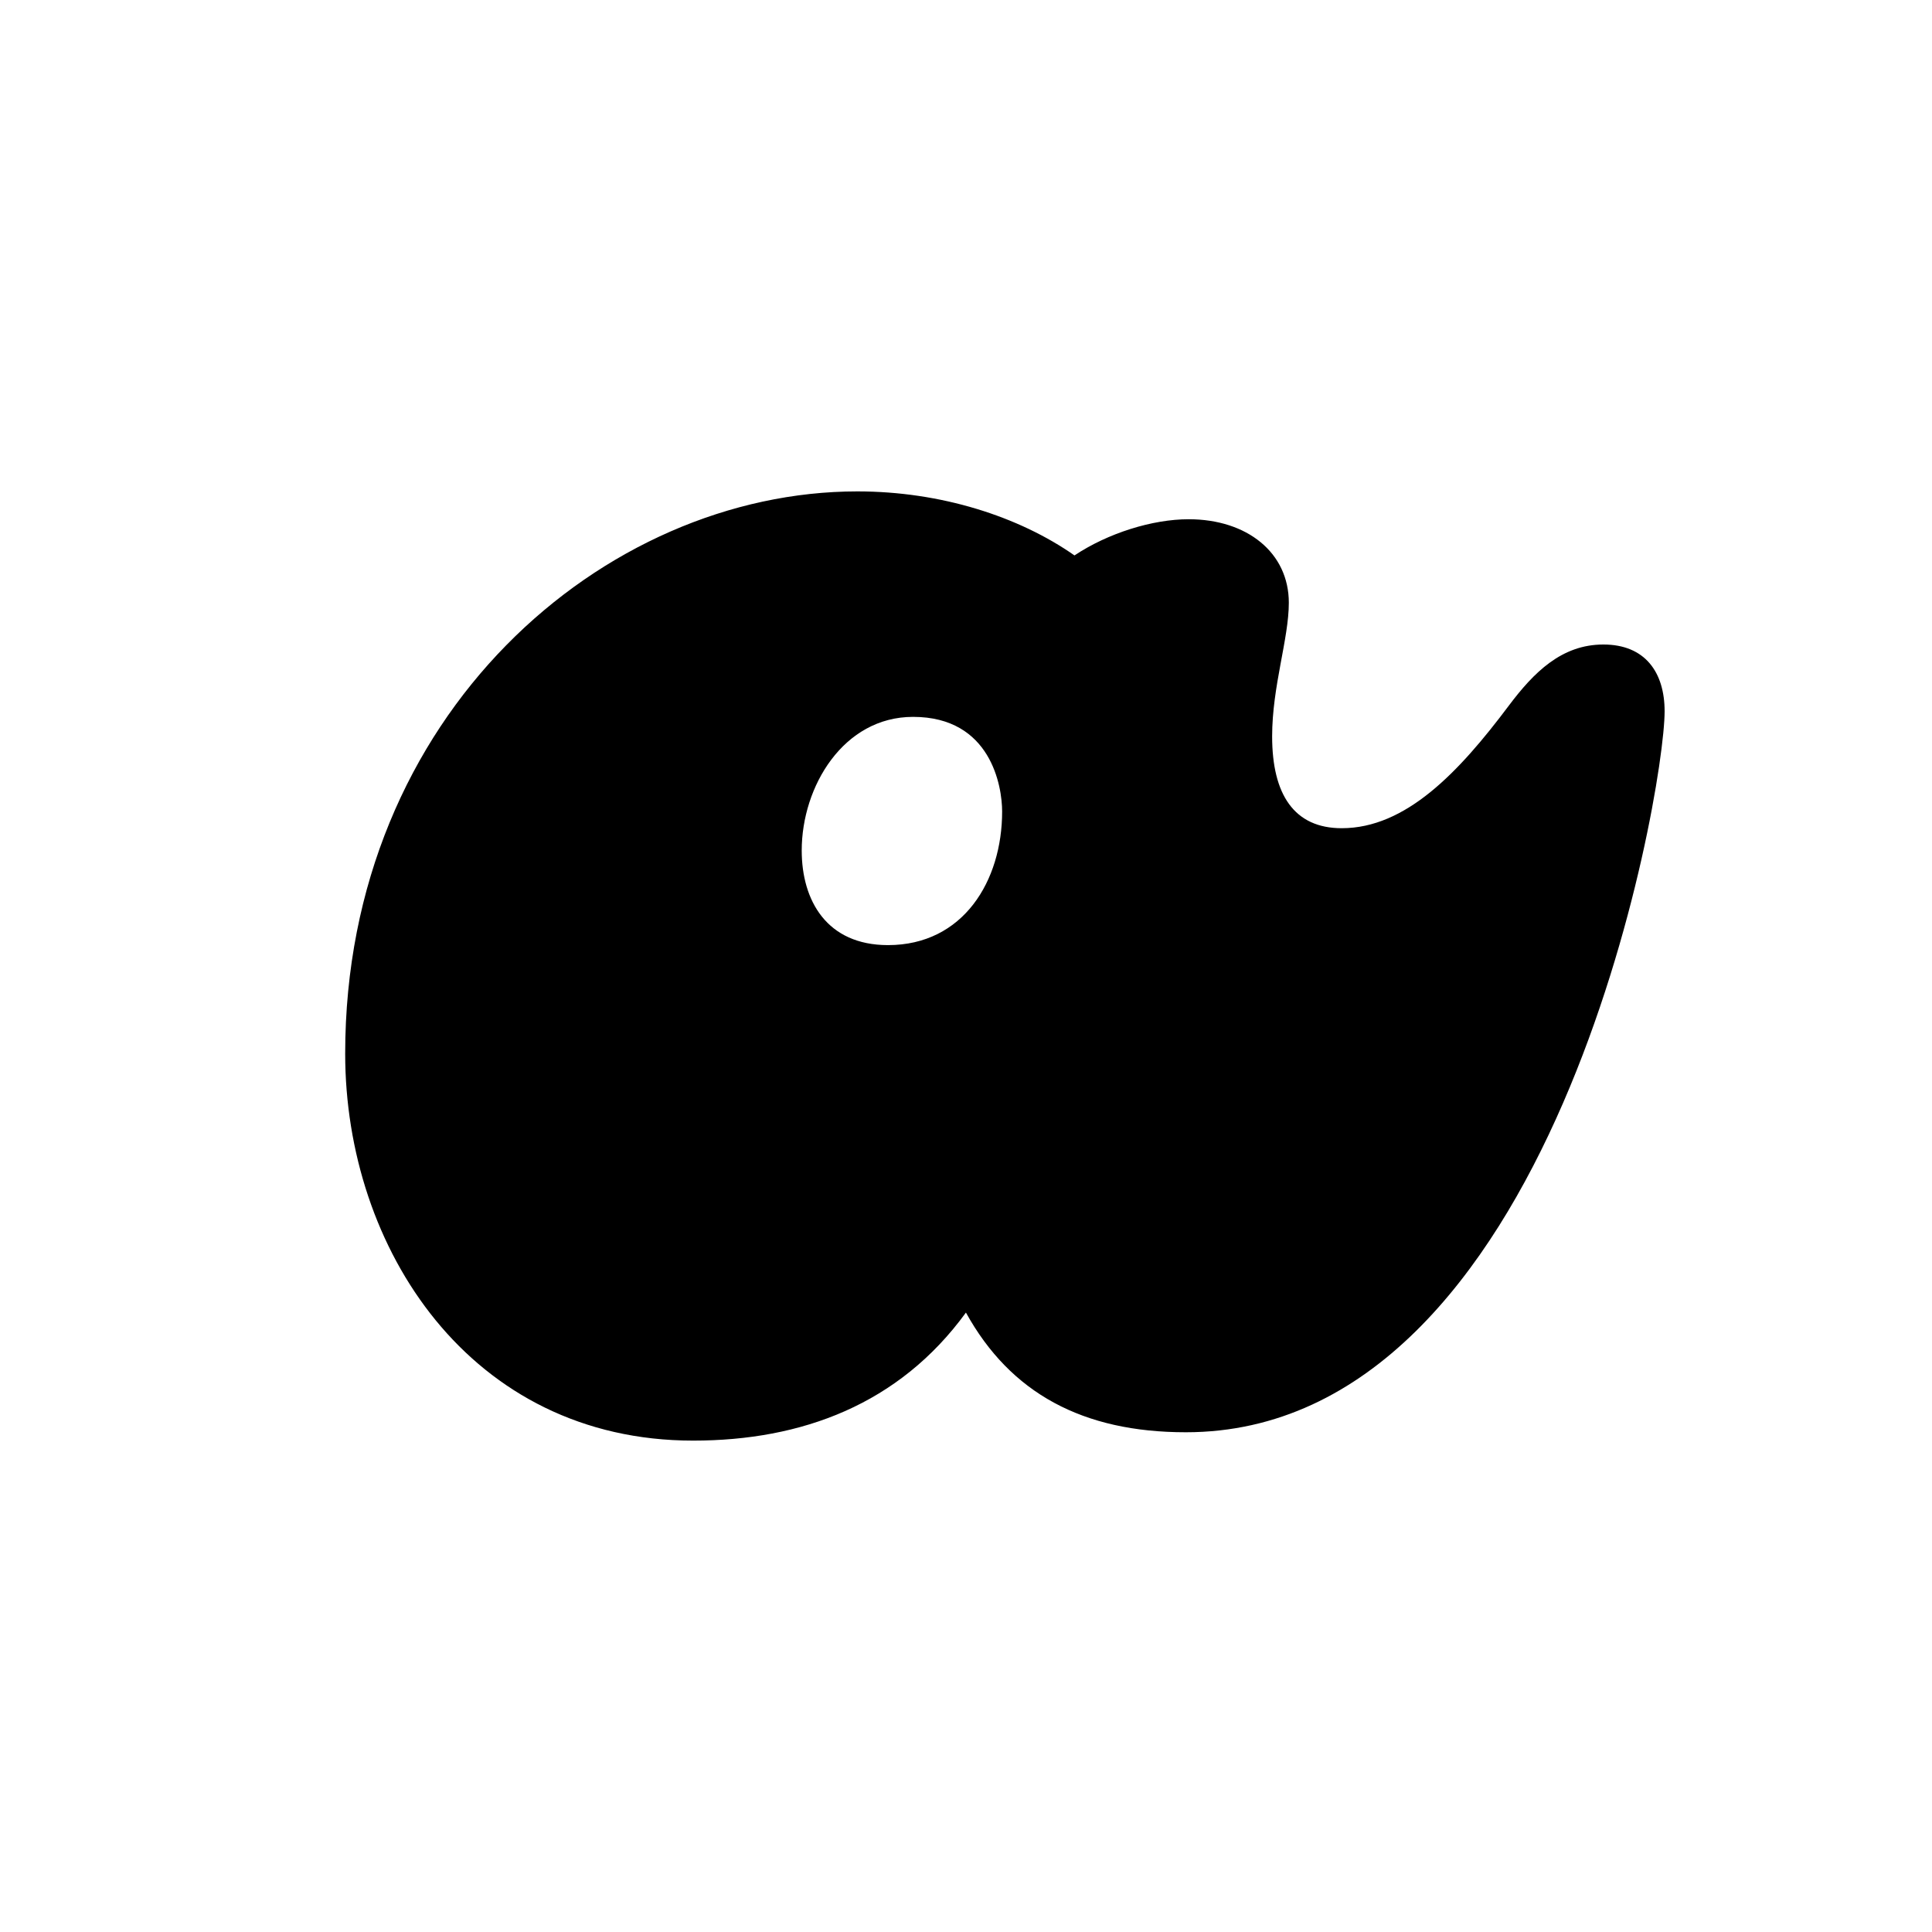
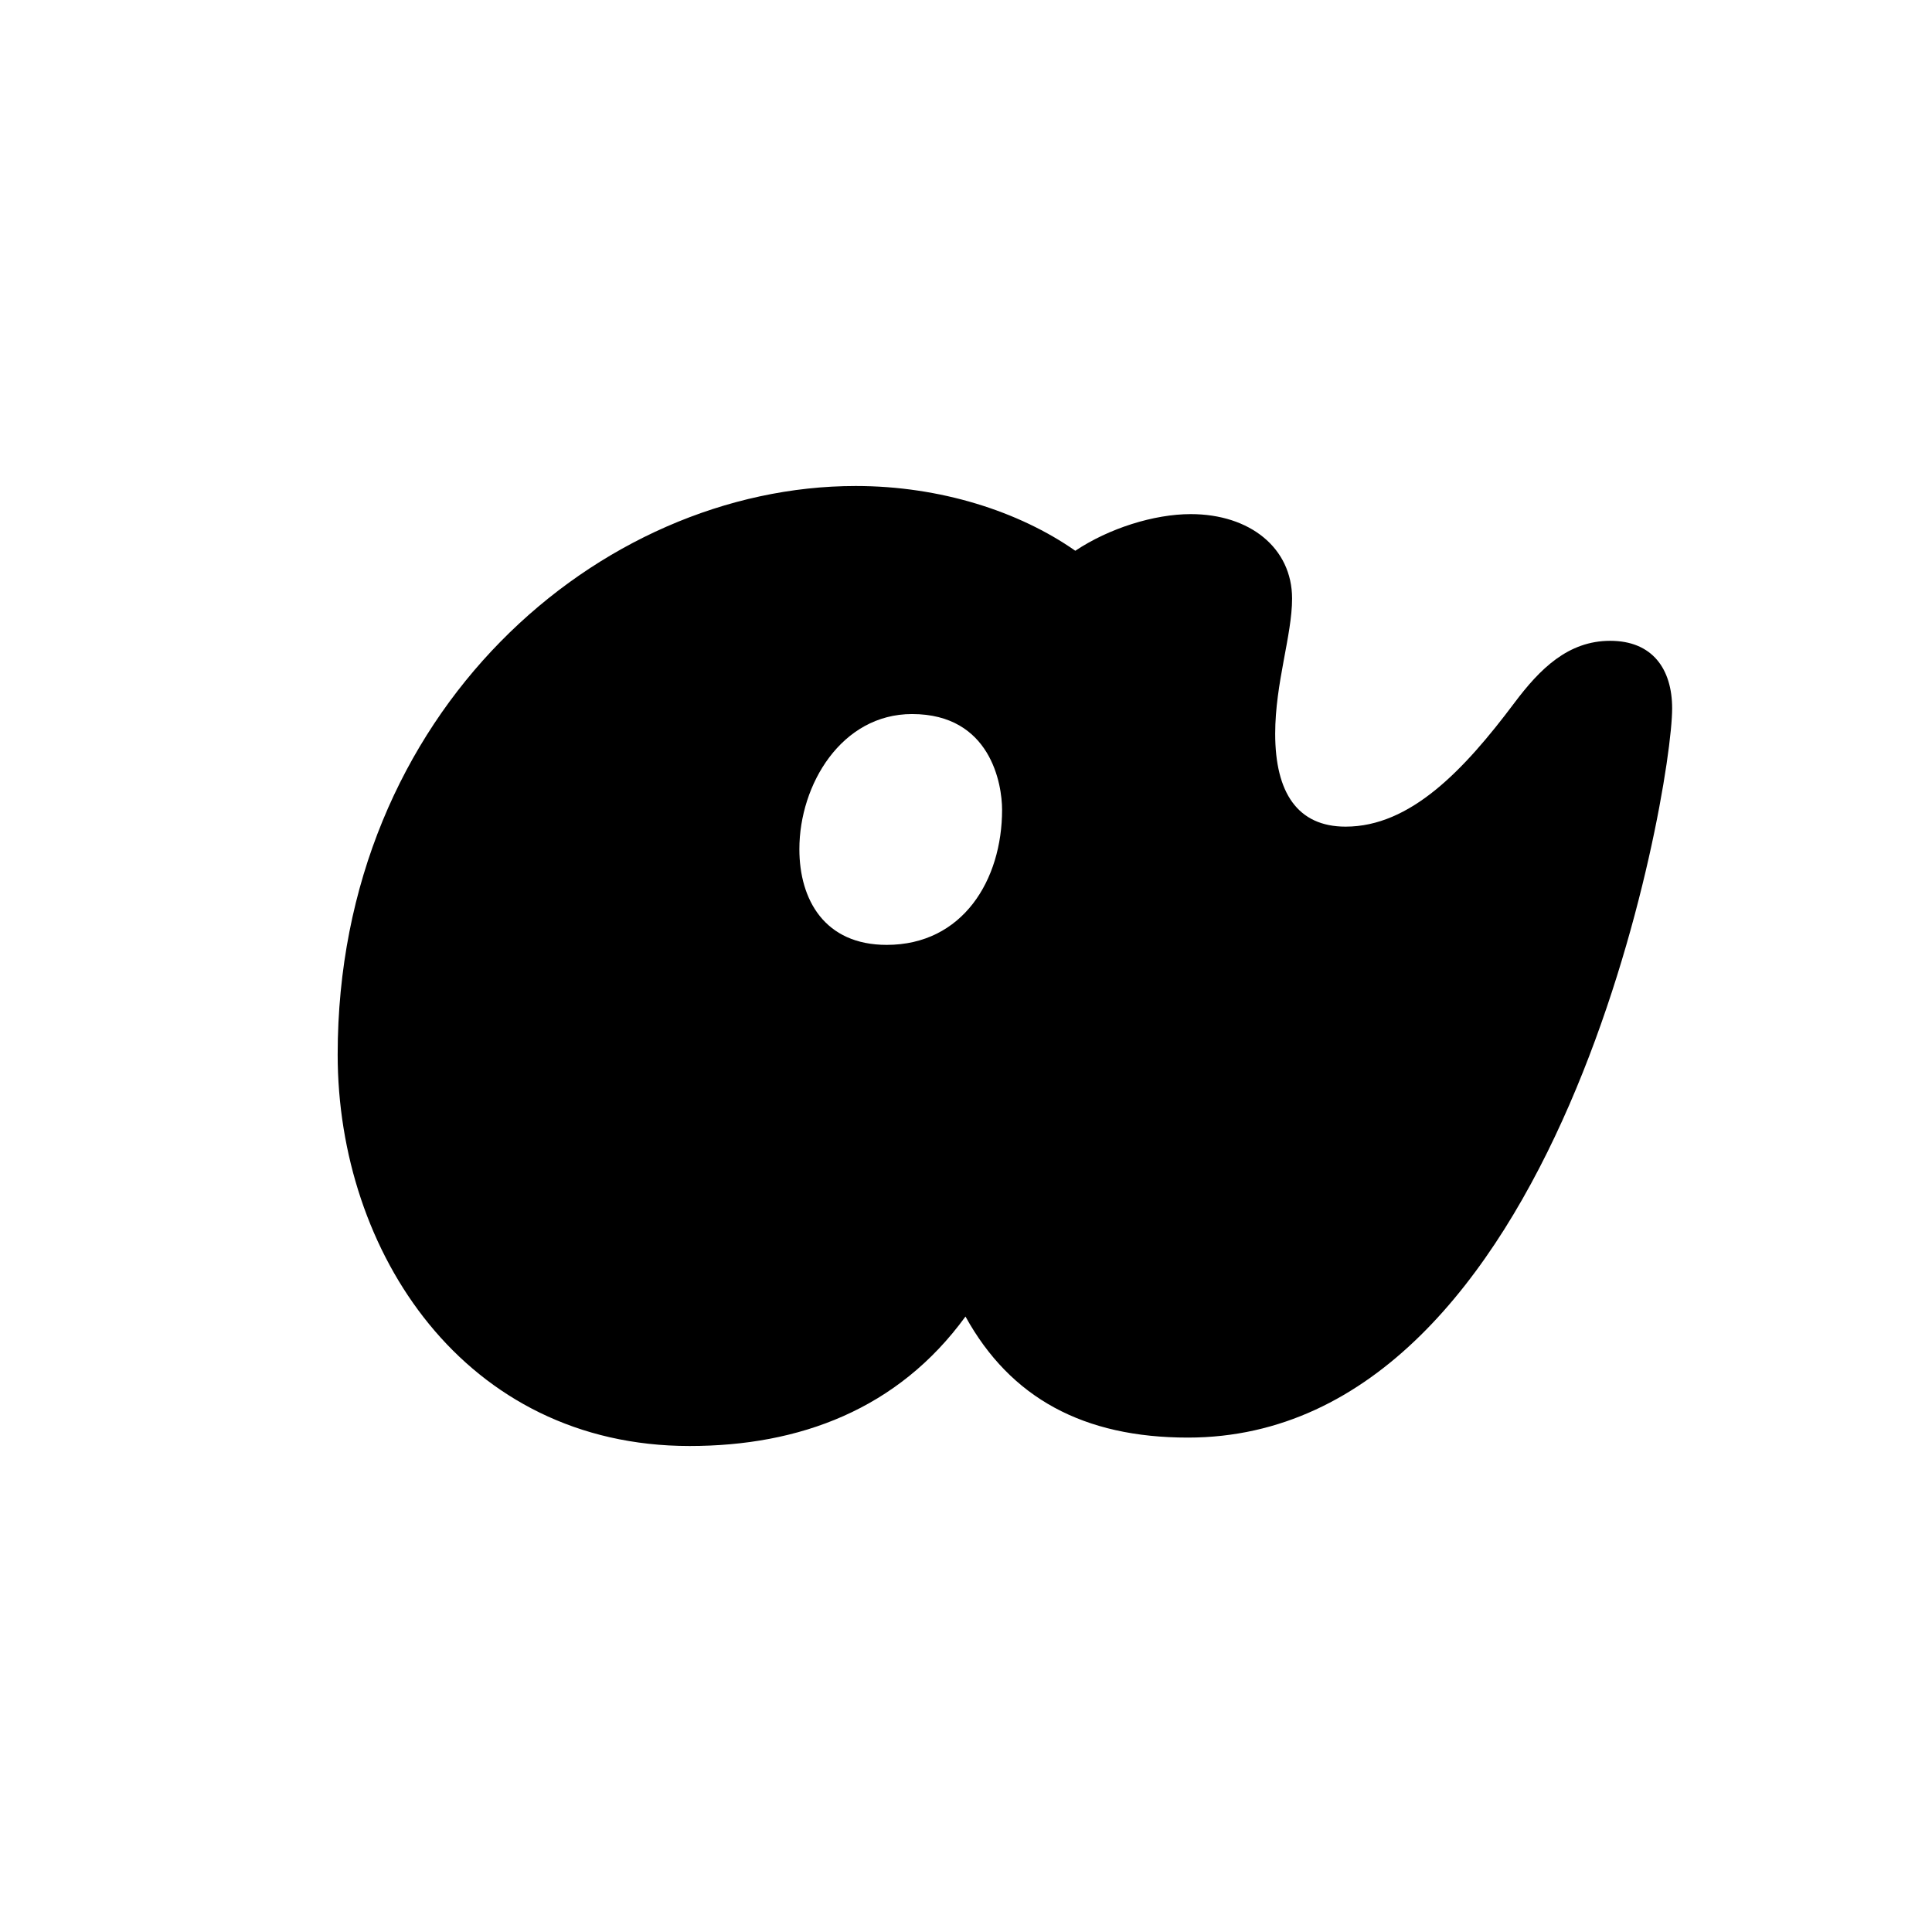
- <svg xmlns="http://www.w3.org/2000/svg" id="Layer_1" version="1.1" viewBox="0 0 141.7 141.7">
-   <path d="M98.408,60.744c4.695,0,8.575-4.083,12.249-8.982,1.838-2.45,3.88-4.491,6.941-4.491s4.491,2.041,4.491,4.899c0,6.124-8.165,52.877-35.115,52.877-7.554,0-12.862-2.858-16.129-8.778-4.9,6.736-12.045,9.391-20.008,9.391-16.332,0-25.52-14.087-25.52-28.379,0-24.907,18.987-41.24,37.566-41.24,6.124,0,11.841,1.838,15.924,4.696,2.45-1.634,5.716-2.654,8.371-2.654,4.287,0,7.349,2.45,7.349,6.125,0,2.654-1.224,6.124-1.224,9.8,0,4.287,1.632,6.736,5.104,6.736ZM73.5,59.519c0-1.838-.816-6.941-6.533-6.941-5.104,0-8.166,5.103-8.166,9.799,0,3.675,1.838,6.941,6.329,6.941,5.512,0,8.37-4.695,8.37-9.799Z" />
+ <svg xmlns="http://www.w3.org/2000/svg" width="141.7" height="141.7" viewBox="0 0 141.7 141.7">
+   <path fill-rule="nonzero" fill="rgb(0%, 0%, 0%)" fill-opacity="1" d="M 73.496 59.391 C 73.496 57.531 72.672 52.371 66.891 52.371 C 61.73 52.371 58.629 57.531 58.629 62.281 C 58.629 66 60.488 69.301 65.031 69.301 C 70.609 69.301 73.496 64.551 73.496 59.391 M 98.691 60.629 C 103.438 60.629 107.363 56.5 111.078 51.543 C 112.938 49.066 115.004 47 118.098 47 C 121.195 47 122.641 49.066 122.641 51.957 C 122.641 58.148 114.383 105.438 87.125 105.438 C 79.488 105.438 74.117 102.547 70.812 96.559 C 65.859 103.371 58.629 106.055 50.578 106.055 C 34.059 106.055 24.766 91.809 24.766 77.355 C 24.766 52.164 43.969 35.645 62.762 35.645 C 68.953 35.645 74.738 37.504 78.867 40.395 C 81.344 38.742 84.648 37.707 87.332 37.707 C 91.668 37.707 94.766 40.188 94.766 43.902 C 94.766 46.586 93.527 50.098 93.527 53.816 C 93.527 58.148 95.18 60.629 98.691 60.629 " />
</svg>
